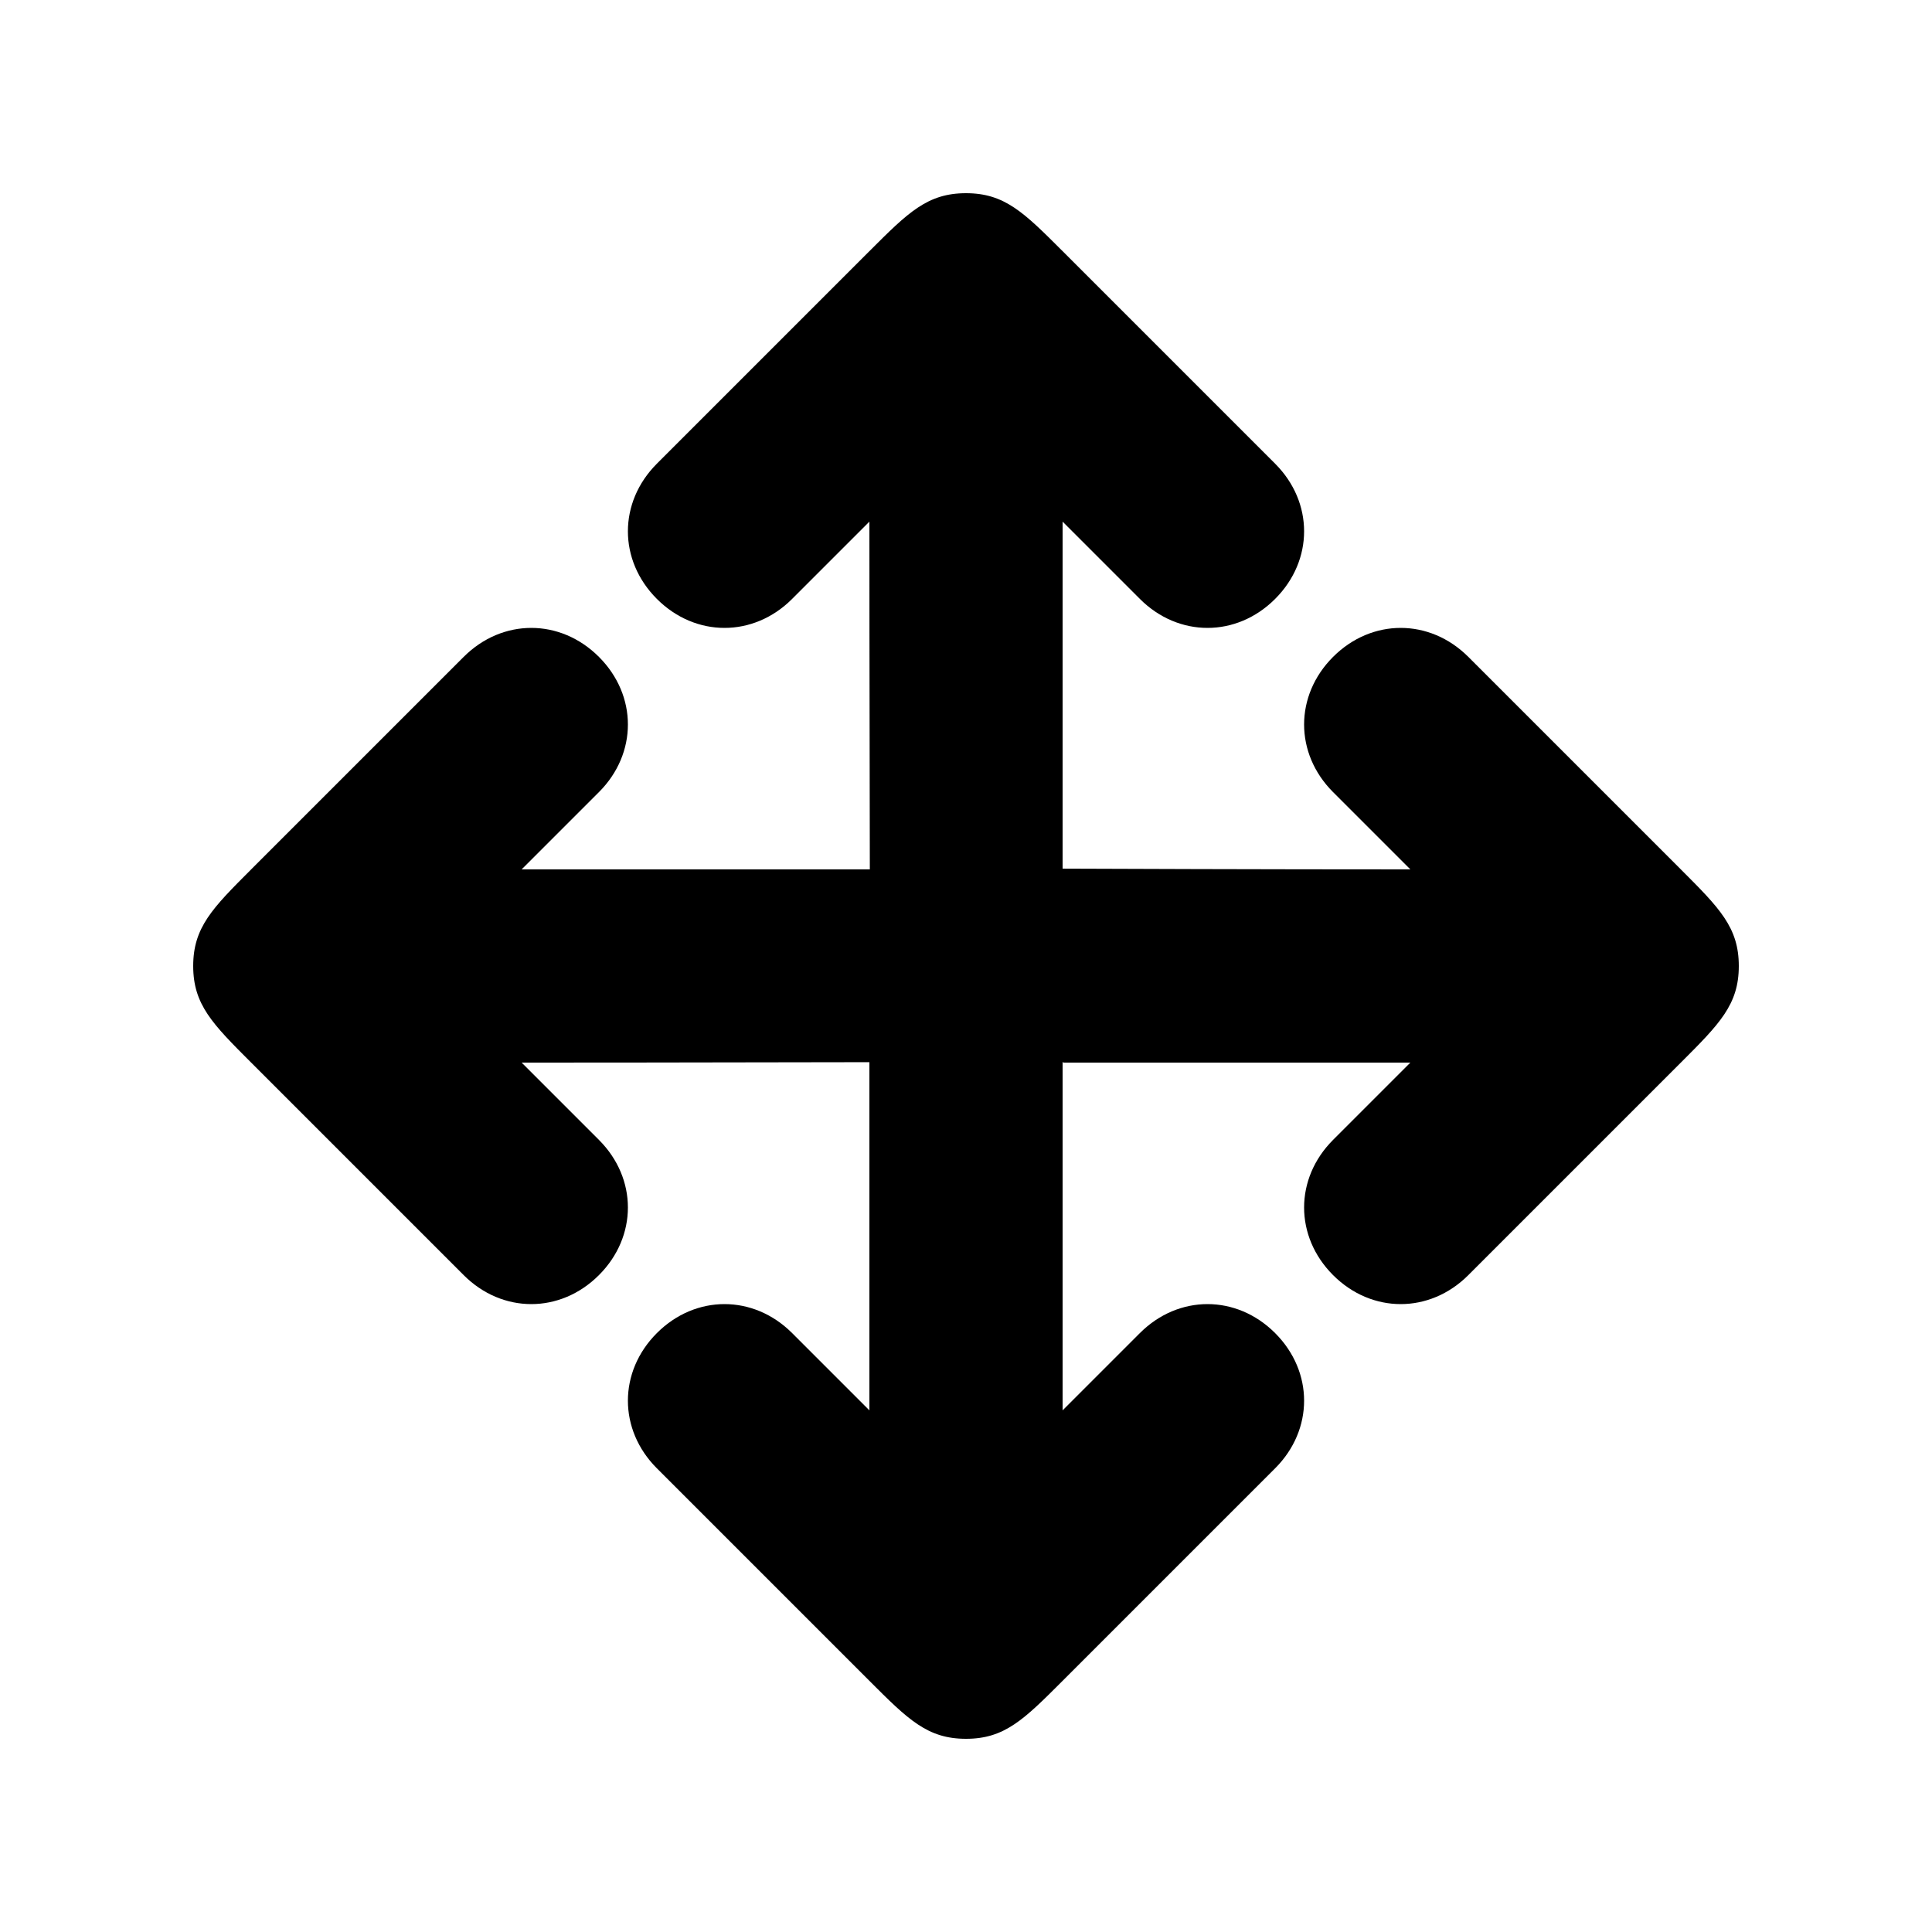
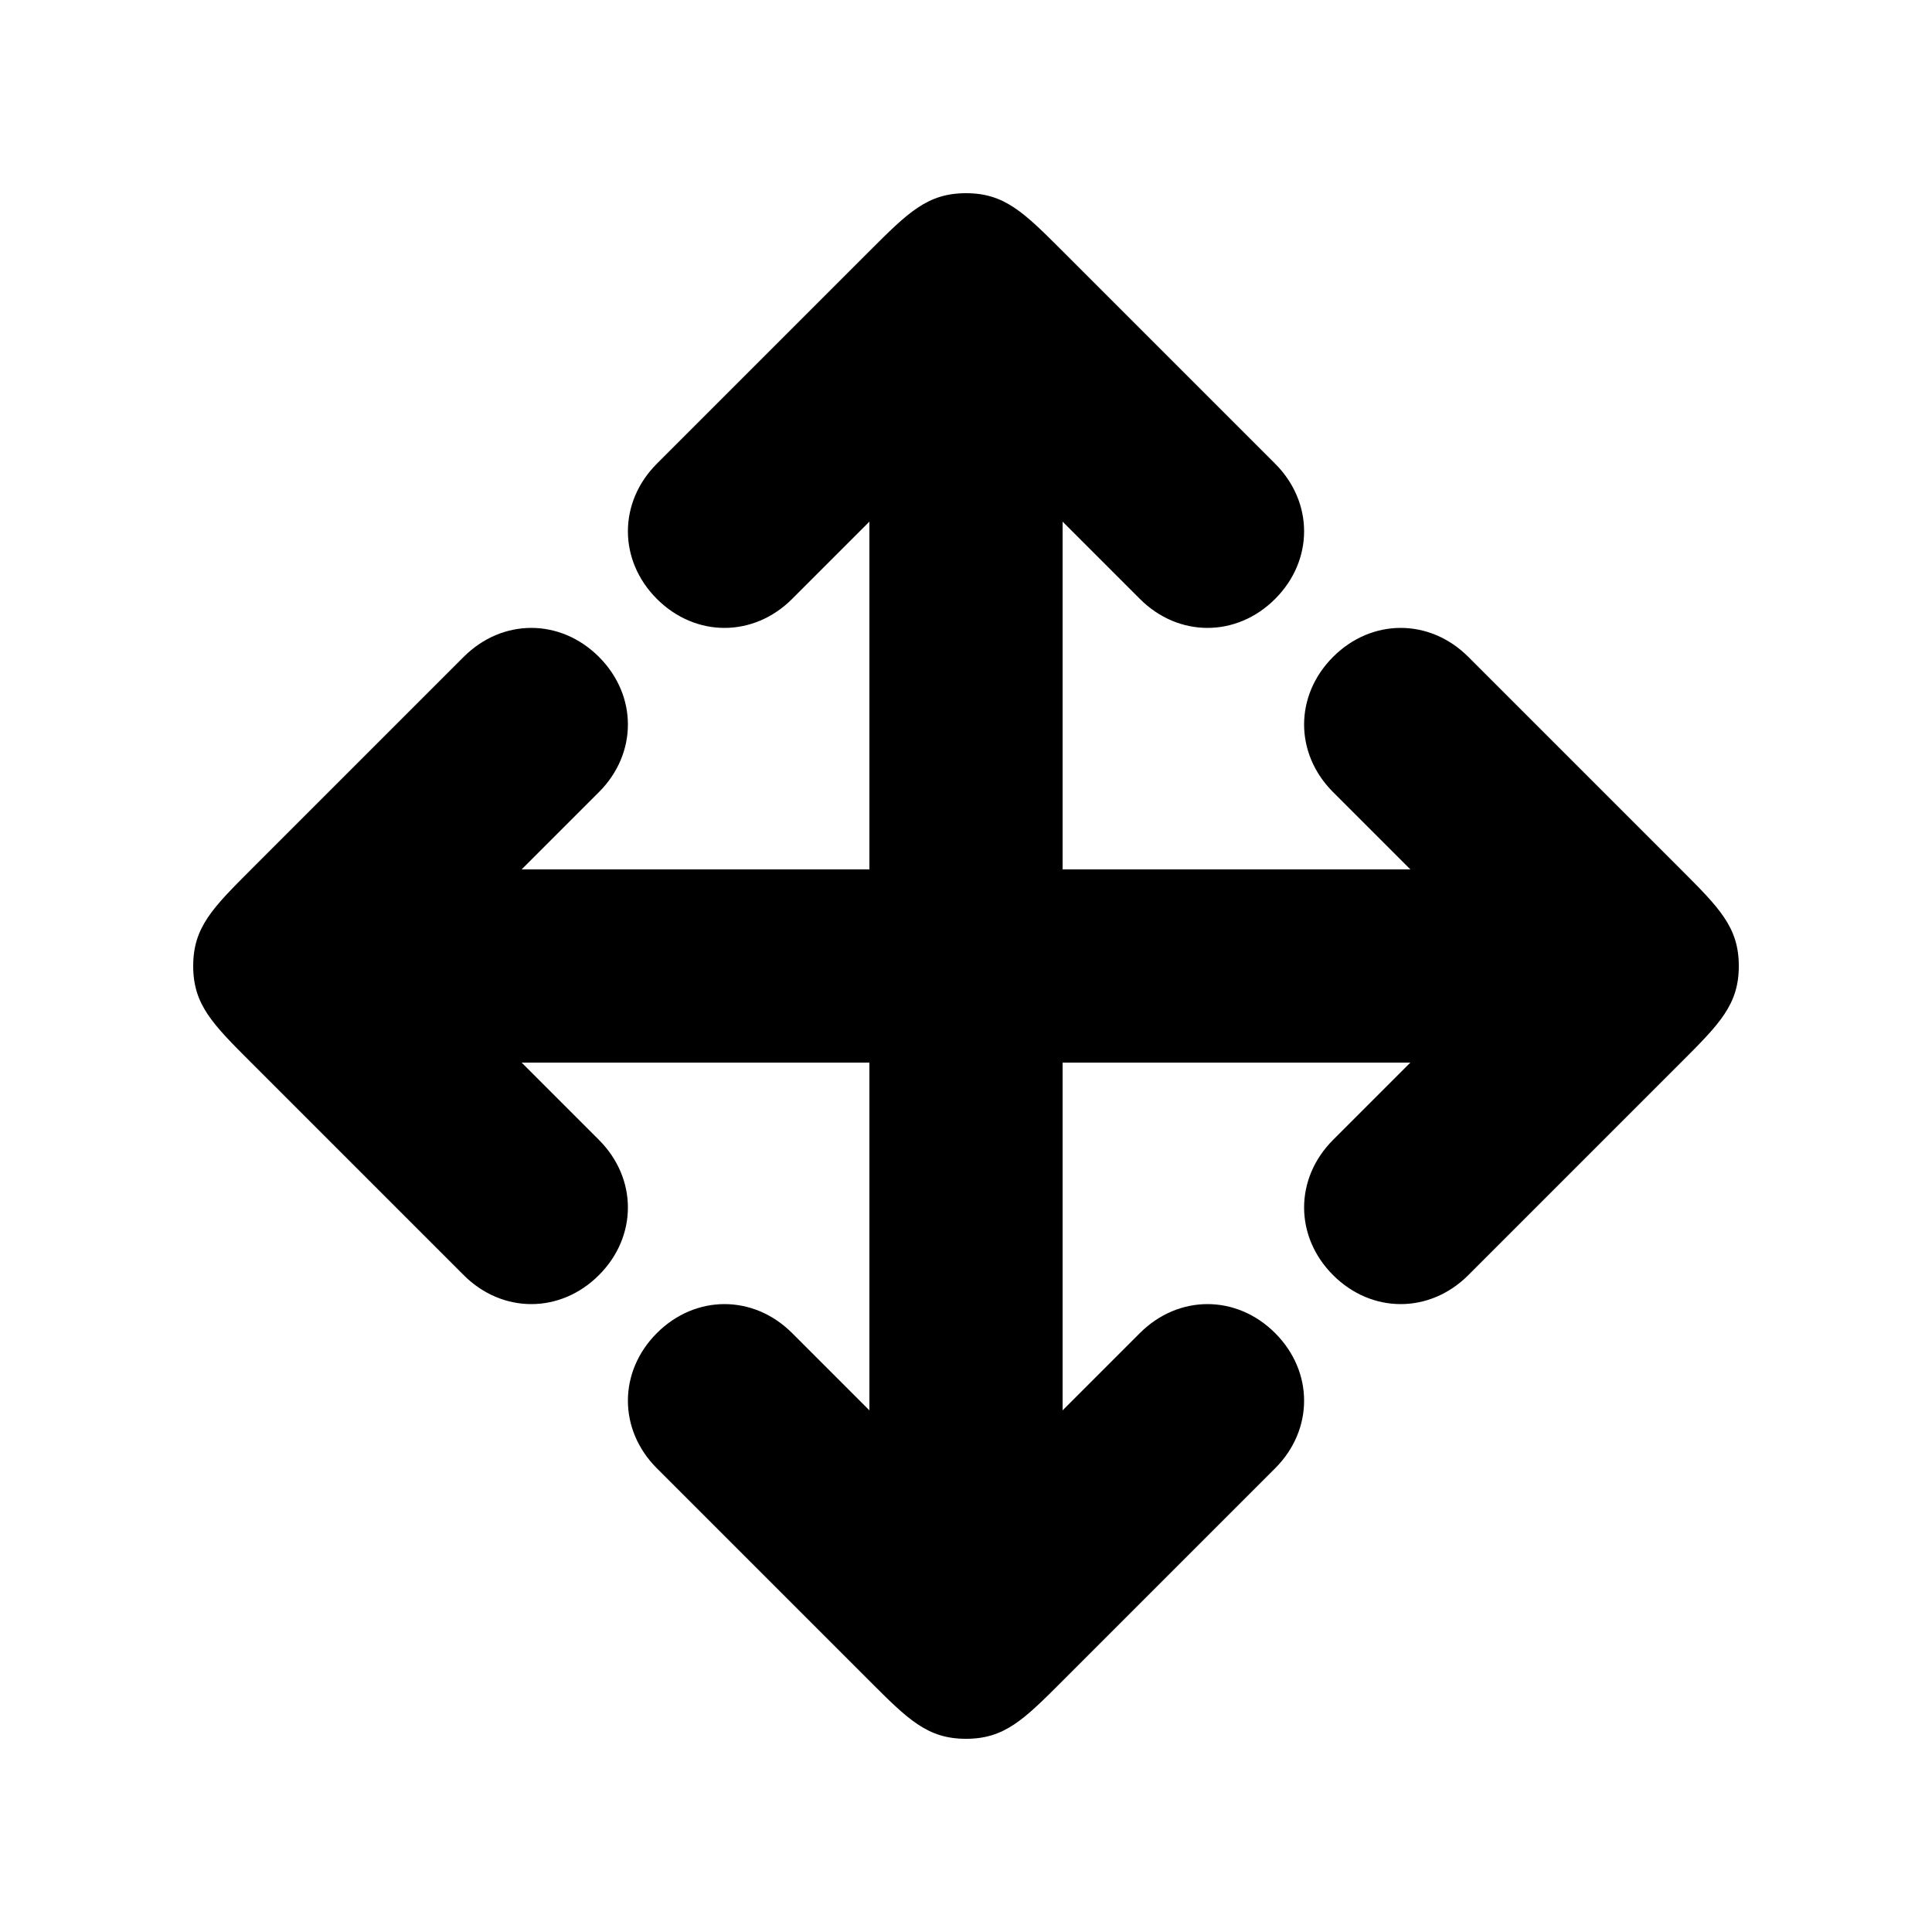
<svg xmlns="http://www.w3.org/2000/svg" version="1.1" viewBox="0 0 100 100">
-   <path stroke="#000000" stroke-width="0" stroke-linejoin="round" stroke-linecap="round" fill="#000000" d="M 55 54.961 C 55 64.956 55 71.823 55 73 C 57 71 58 70 59 69 C 61 67 64 67 66 69 C 68 71 68 74 66 76 C 65 77 60 82 55 87 C 53 89 52 90 50 90 C 48 90 47 89 45 87 C 40 82 35 77 34 76 C 32 74 32 71 34 69 C 36 67 39 67 41 69 C 42 70 43 71 45 73 C 45 71.825 45 64.972 45 54.978 C 35.044 55 28.177 55 27 55 C 29 57 30 58 31 59 C 33 61 33 64 31 66 C 29 68 26 68 24 66 C 23 65 18 60 13 55 C 11 53 10 52 10 50 C 10 48 11 47 13 45 C 18 40 23 35 24 34 C 26 32 29 32 31 34 C 33 36 33 39 31 41 C 30 42 29 43 27 45 C 28.175 45 35.028 45 45.022 45 C 45 34.999 45 28.173 45 27 C 43 29 42 30 41 31 C 39 33 36 33 34 31 C 32 29 32 26 34 24 C 35 23 39 19 45 13 C 47 11 48 10 50 10 C 52 10 53 11 55 13 C 60 18 65 23 66 24 C 68 26 68 29 66 31 C 64 33 61 33 59 31 C 58 30 57 29 55 27 C 55 28.171 55 34.983 55 44.961 C 65.001 45 71.827 45 73 45 C 71 43 70 42 69 41 C 67 39 67 36 69 34 C 71 32 74 32 76 34 C 77 35 81 39 87 45 C 89 47 90 48 90 50 C 90 52 89 53 87 55 C 82 60 77 65 76 66 C 74 68 71 68 69 66 C 67 64 67 61 69 59 C 70 58 71 57 73 55 C 71.829 55 65.017 55 55.039 55 Z" />
+   <path stroke="#000000" stroke-width="0" stroke-linejoin="round" stroke-linecap="round" fill="#000000" d="M 55 55 C 55 65 55 72 55 73 C 57 71 58 70 59 69 C 61 67 64 67 66 69 C 68 71 68 74 66 76 C 65 77 60 82 55 87 C 53 89 52 90 50 90 C 48 90 47 89 45 87 C 40 82 35 77 34 76 C 32 74 32 71 34 69 C 36 67 39 67 41 69 C 42 70 43 71 45 73 C 45 72 45 65 45 55 C 35 55 28 55 27 55 C 29 57 30 58 31 59 C 33 61 33 64 31 66 C 29 68 26 68 24 66 C 23 65 18 60 13 55 C 11 53 10 52 10 50 C 10 48 11 47 13 45 C 18 40 23 35 24 34 C 26 32 29 32 31 34 C 33 36 33 39 31 41 C 30 42 29 43 27 45 C 28 45 35 45 45 45 C 45 35 45 28 45 27 C 43 29 42 30 41 31 C 39 33 36 33 34 31 C 32 29 32 26 34 24 C 35 23 39 19 45 13 C 47 11 48 10 50 10 C 52 10 53 11 55 13 C 60 18 65 23 66 24 C 68 26 68 29 66 31 C 64 33 61 33 59 31 C 58 30 57 29 55 27 C 55 28 55 35 55 45 C 65 45 72 45 73 45 C 71 43 70 42 69 41 C 67 39 67 36 69 34 C 71 32 74 32 76 34 C 77 35 81 39 87 45 C 89 47 90 48 90 50 C 90 52 89 53 87 55 C 82 60 77 65 76 66 C 74 68 71 68 69 66 C 67 64 67 61 69 59 C 70 58 71 57 73 55 C 72 55 65 55 55 55 Z" />
</svg>
